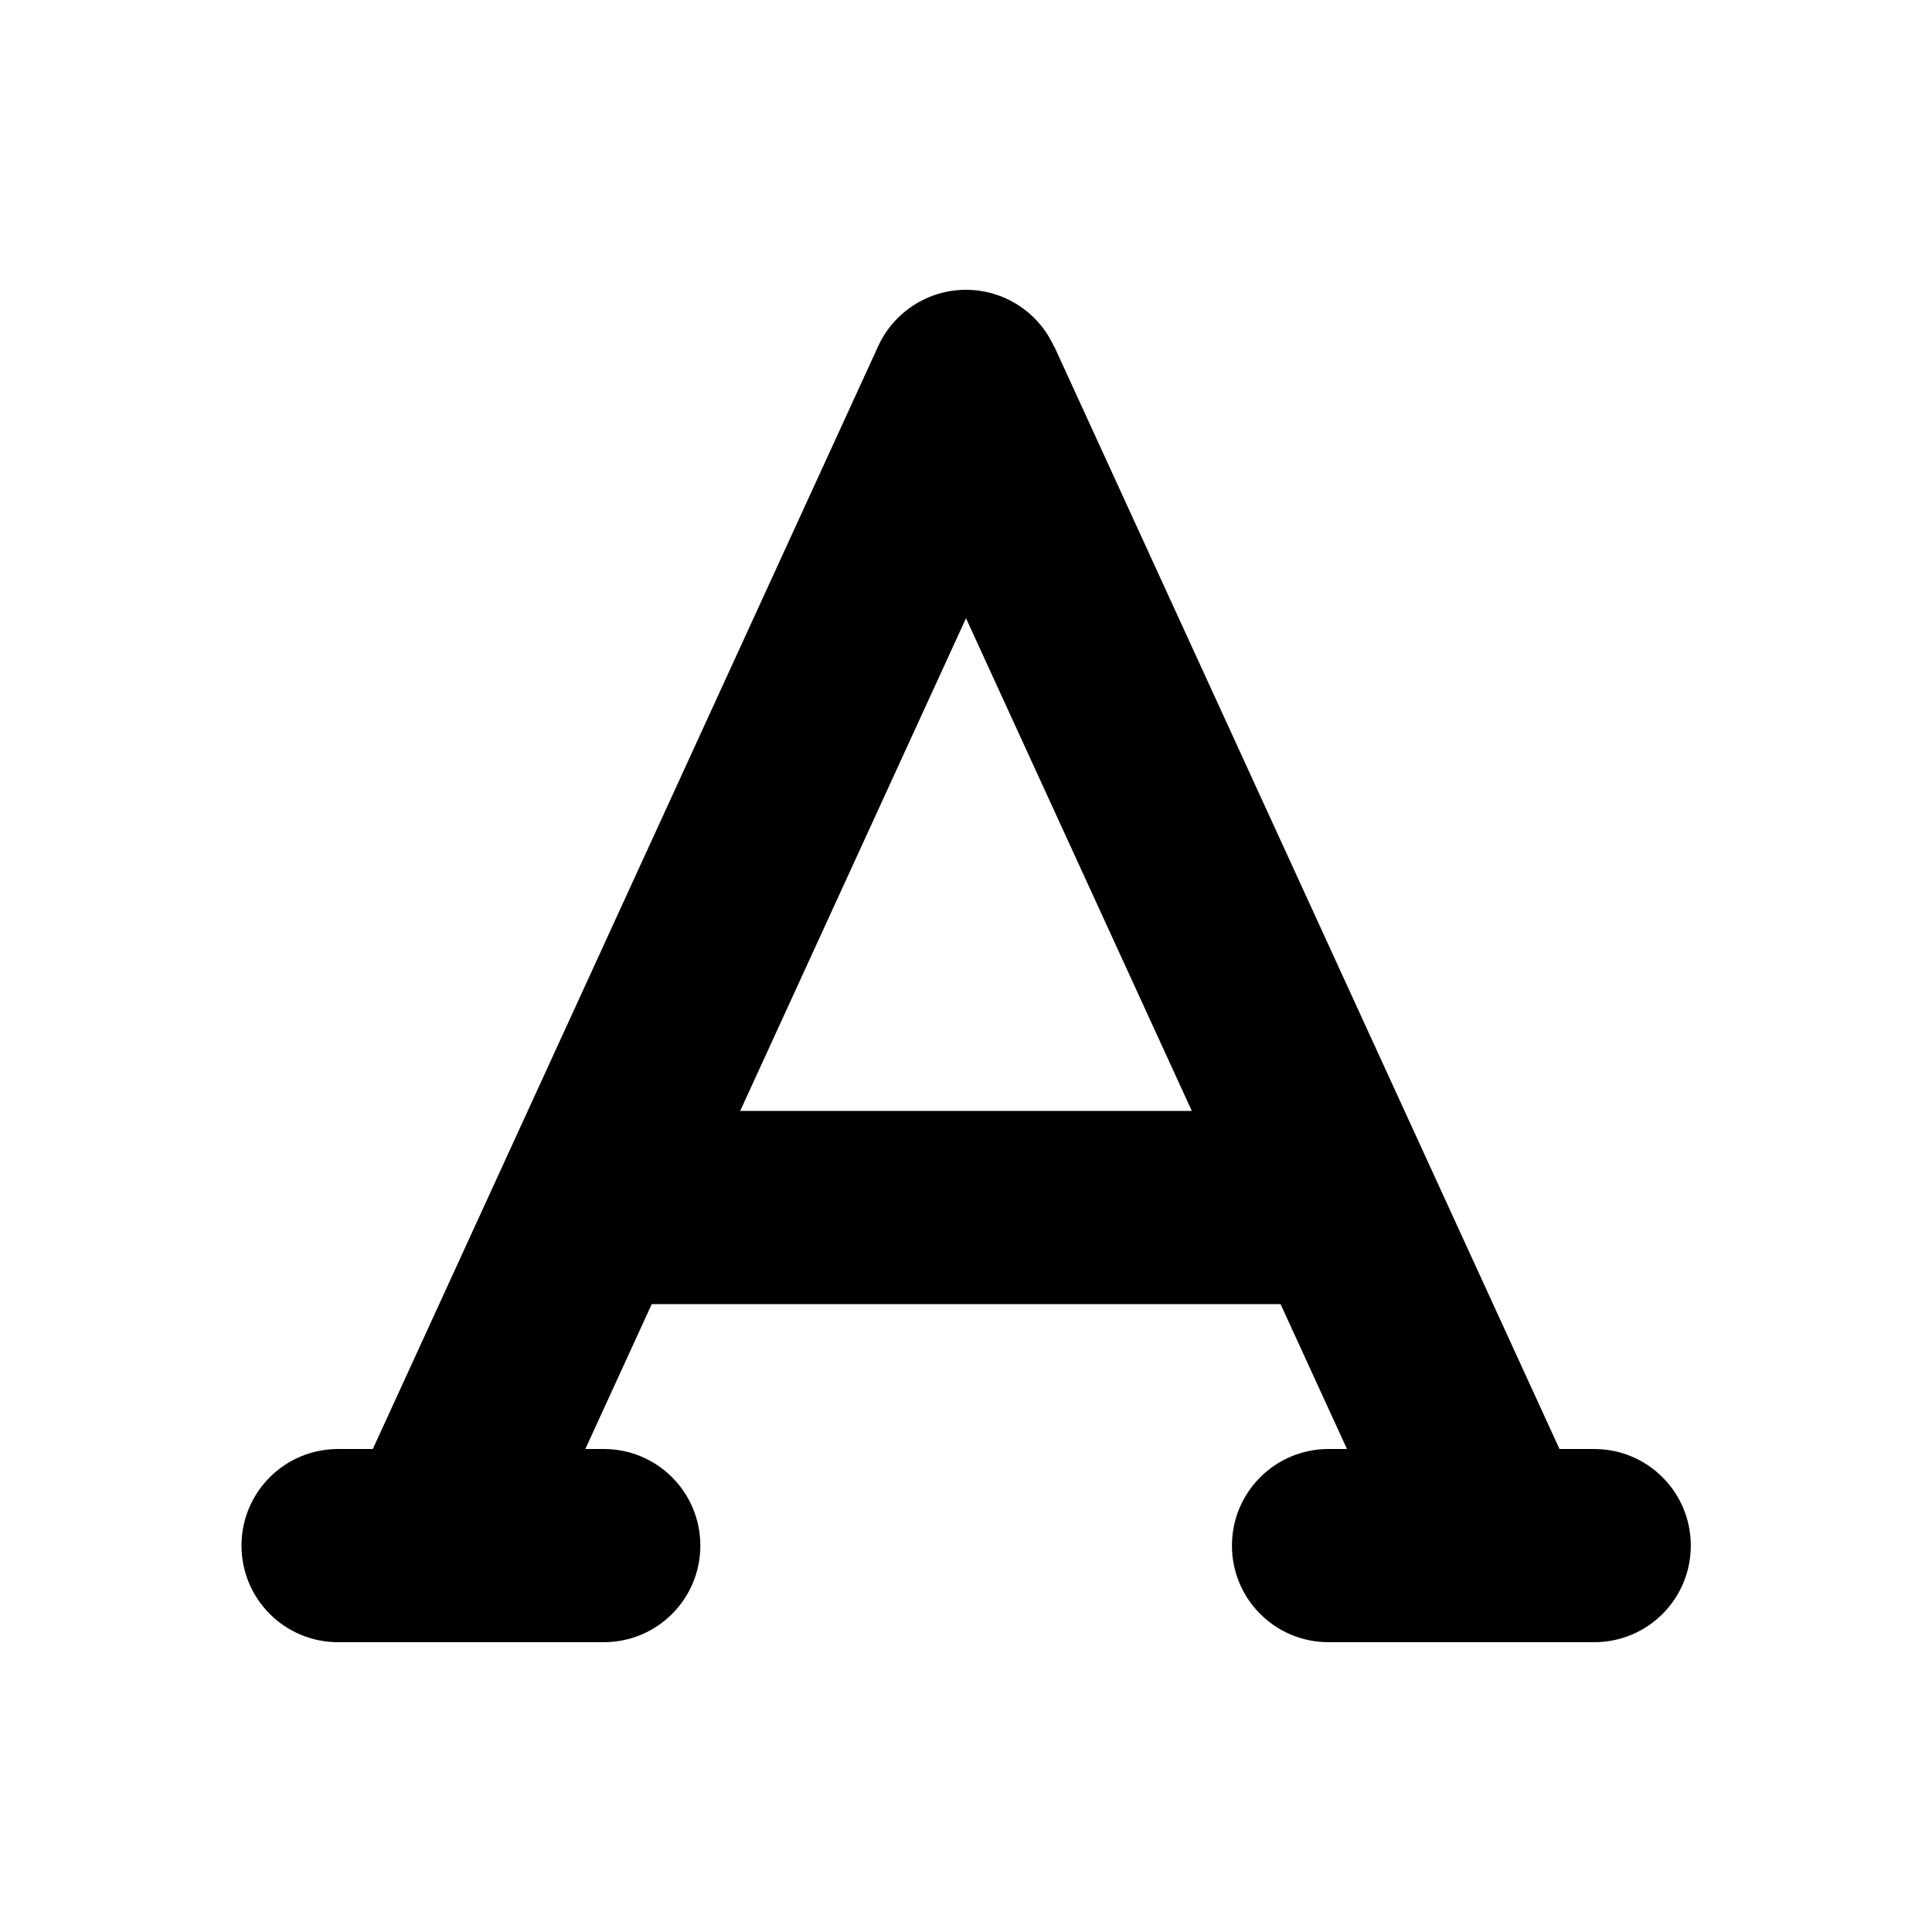
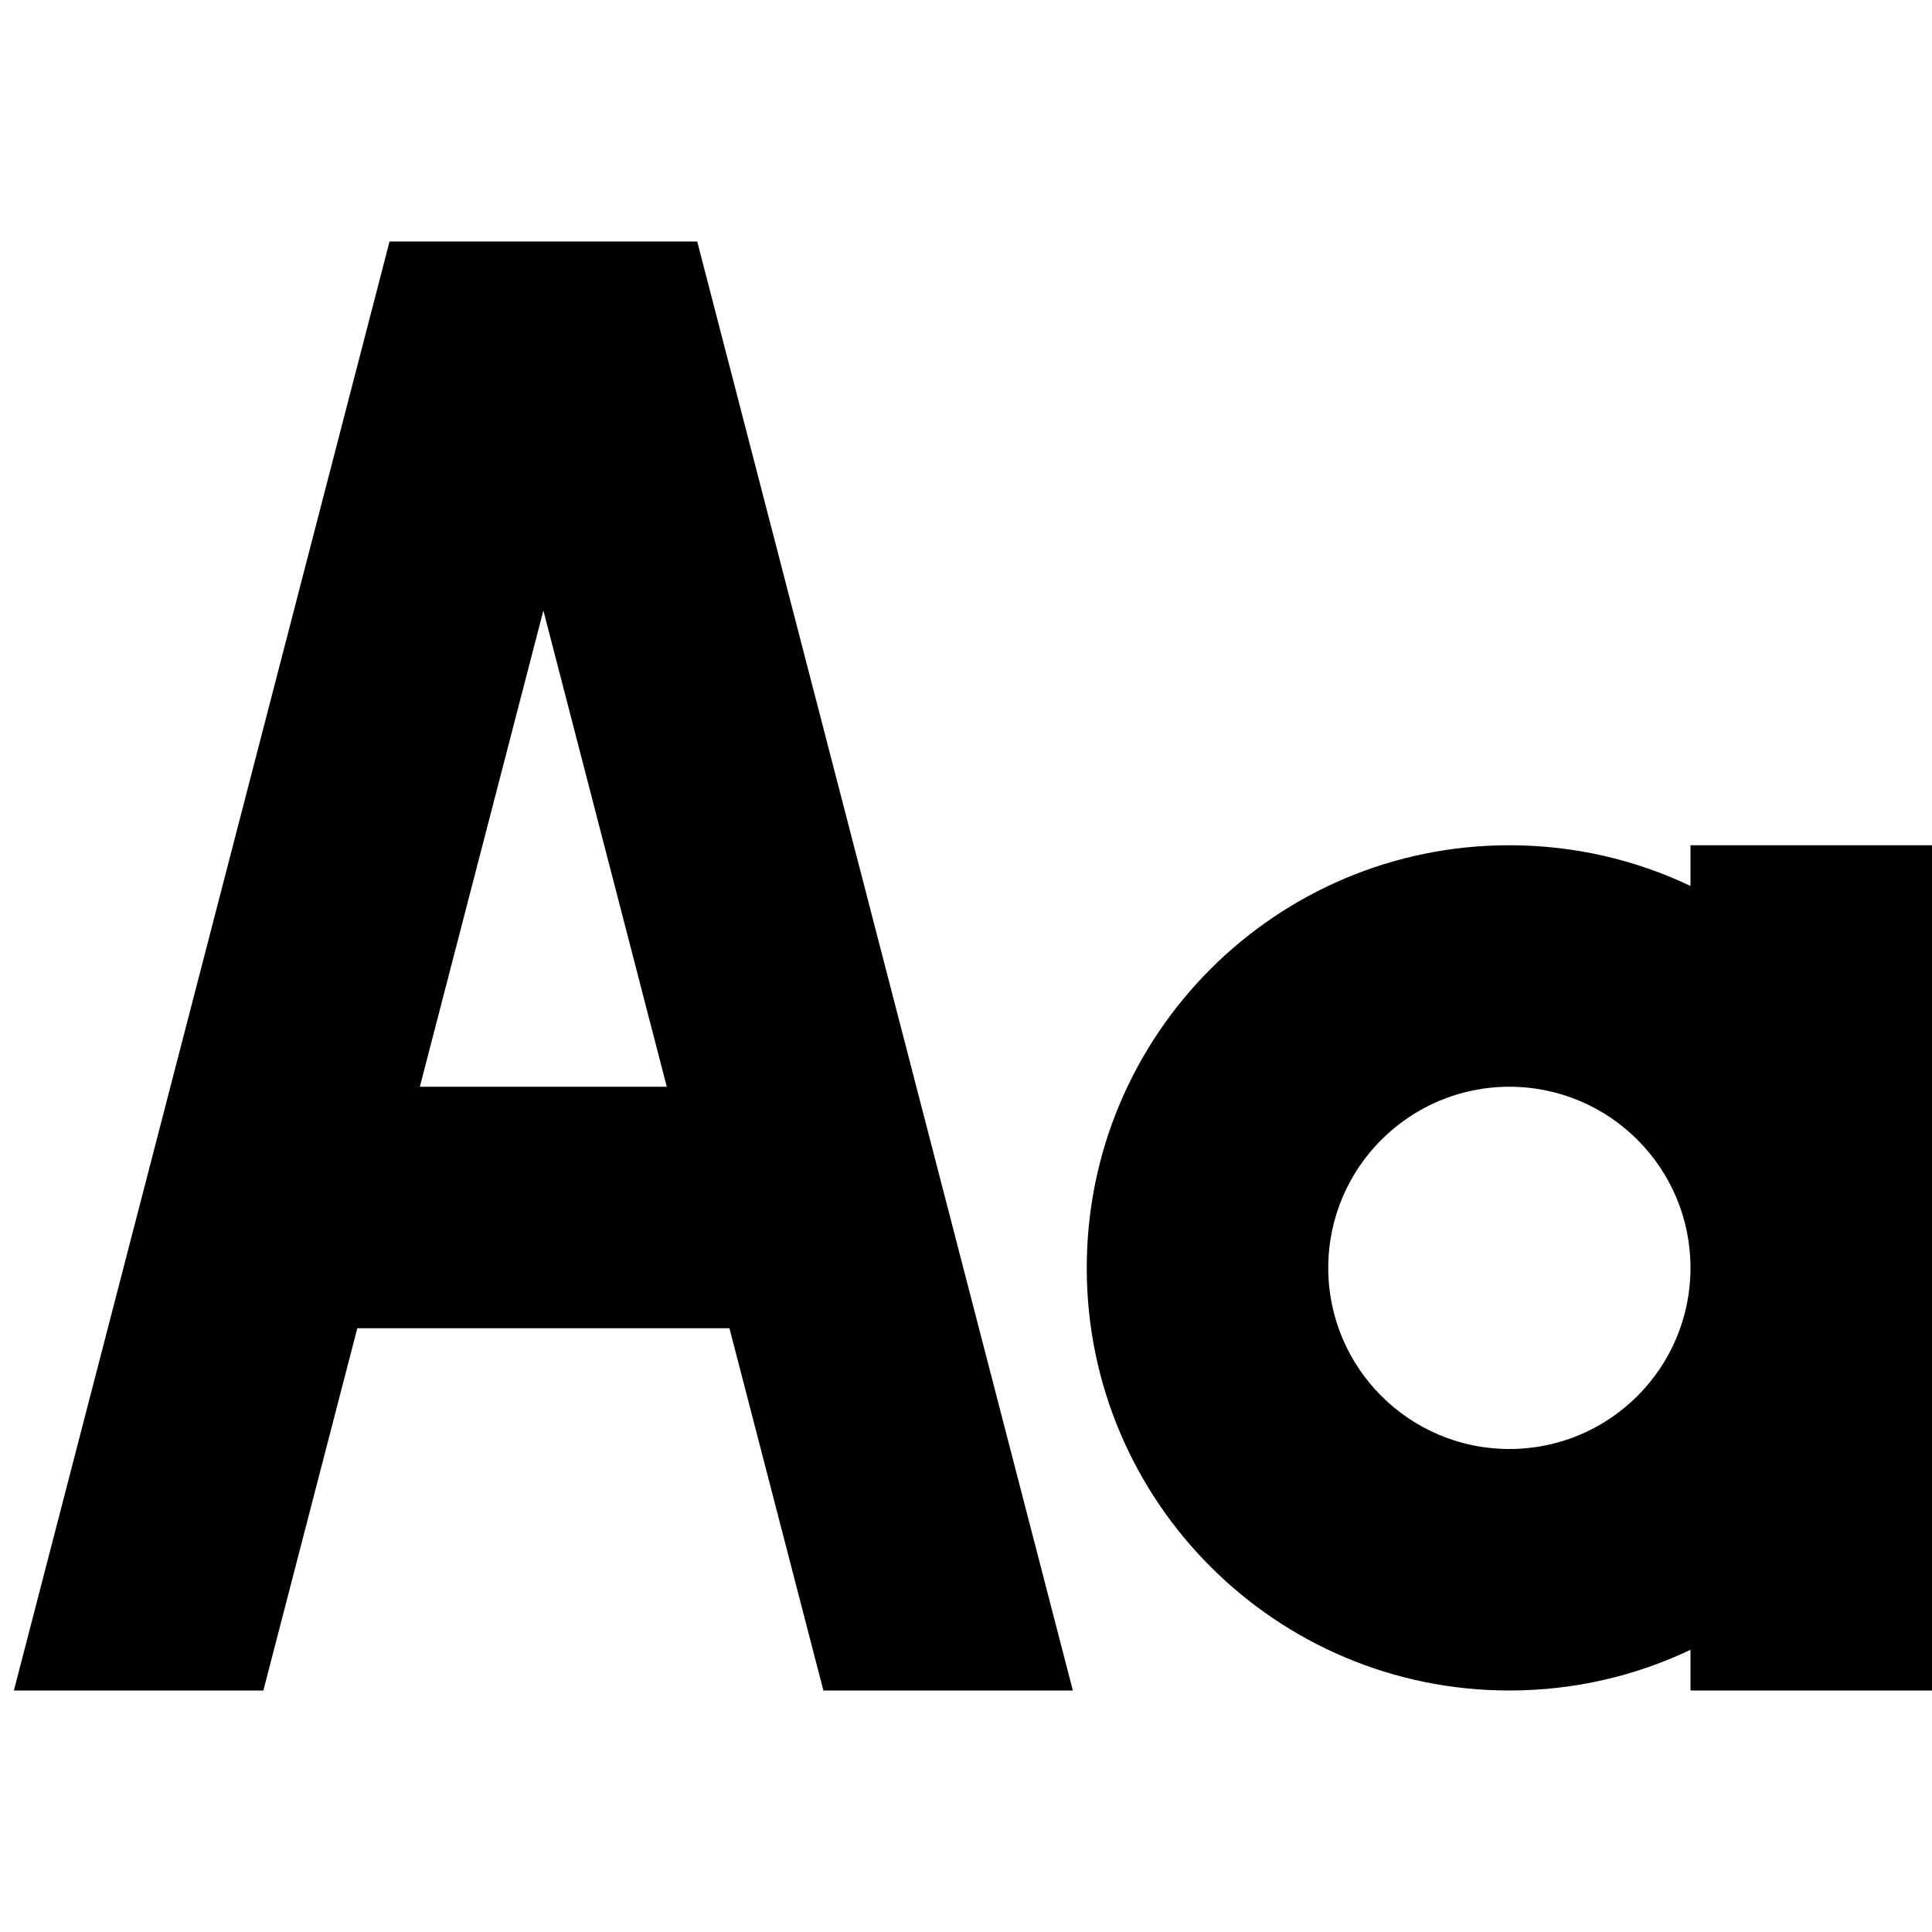
- <svg xmlns="http://www.w3.org/2000/svg" viewBox="0 0 640 640">
-   <path d="M349.1 114.7C343.9 103.3 332.5 96 320 96C307.5 96 296.1 103.3 290.9 114.7L123.5 480L112 480C94.3 480 80 494.3 80 512C80 529.7 94.3 544 112 544L200 544C217.7 544 232 529.7 232 512C232 494.3 217.7 480 200 480L193.9 480L215.9 432L424.2 432L446.2 480L440.1 480C422.4 480 408.1 494.3 408.1 512C408.1 529.7 422.4 544 440.1 544L528.1 544C545.8 544 560.1 529.7 560.1 512C560.1 494.3 545.8 480 528.1 480L516.6 480L349.2 114.7zM394.8 368L245.2 368L320 204.8L394.8 368z" />
+ <svg xmlns="http://www.w3.org/2000/svg" width="800px" height="800px" viewBox="0 0 16 16" fill="none">
+   <path fill-rule="evenodd" clip-rule="evenodd" d="M3.226 2L0.115 14H2.181L2.959 11H6.041L6.819 14H8.885L5.774 2H3.226ZM5.522 9L4.5 5.056L3.477 9H5.522Z" fill="#000000" />
+   <path fill-rule="evenodd" clip-rule="evenodd" d="M14 7.337C13.545 7.121 13.037 7 12.5 7C10.567 7 9 8.567 9 10.5C9 12.433 10.567 14 12.5 14C13.037 14 13.545 13.879 14 13.663V14H16V7H14V7.337ZM11 10.5C11 9.672 11.672 9 12.5 9C13.329 9 14 9.672 14 10.5C14 11.328 13.329 12 12.5 12C11.672 12 11 11.328 11 10.5Z" fill="#000000" />
</svg>
